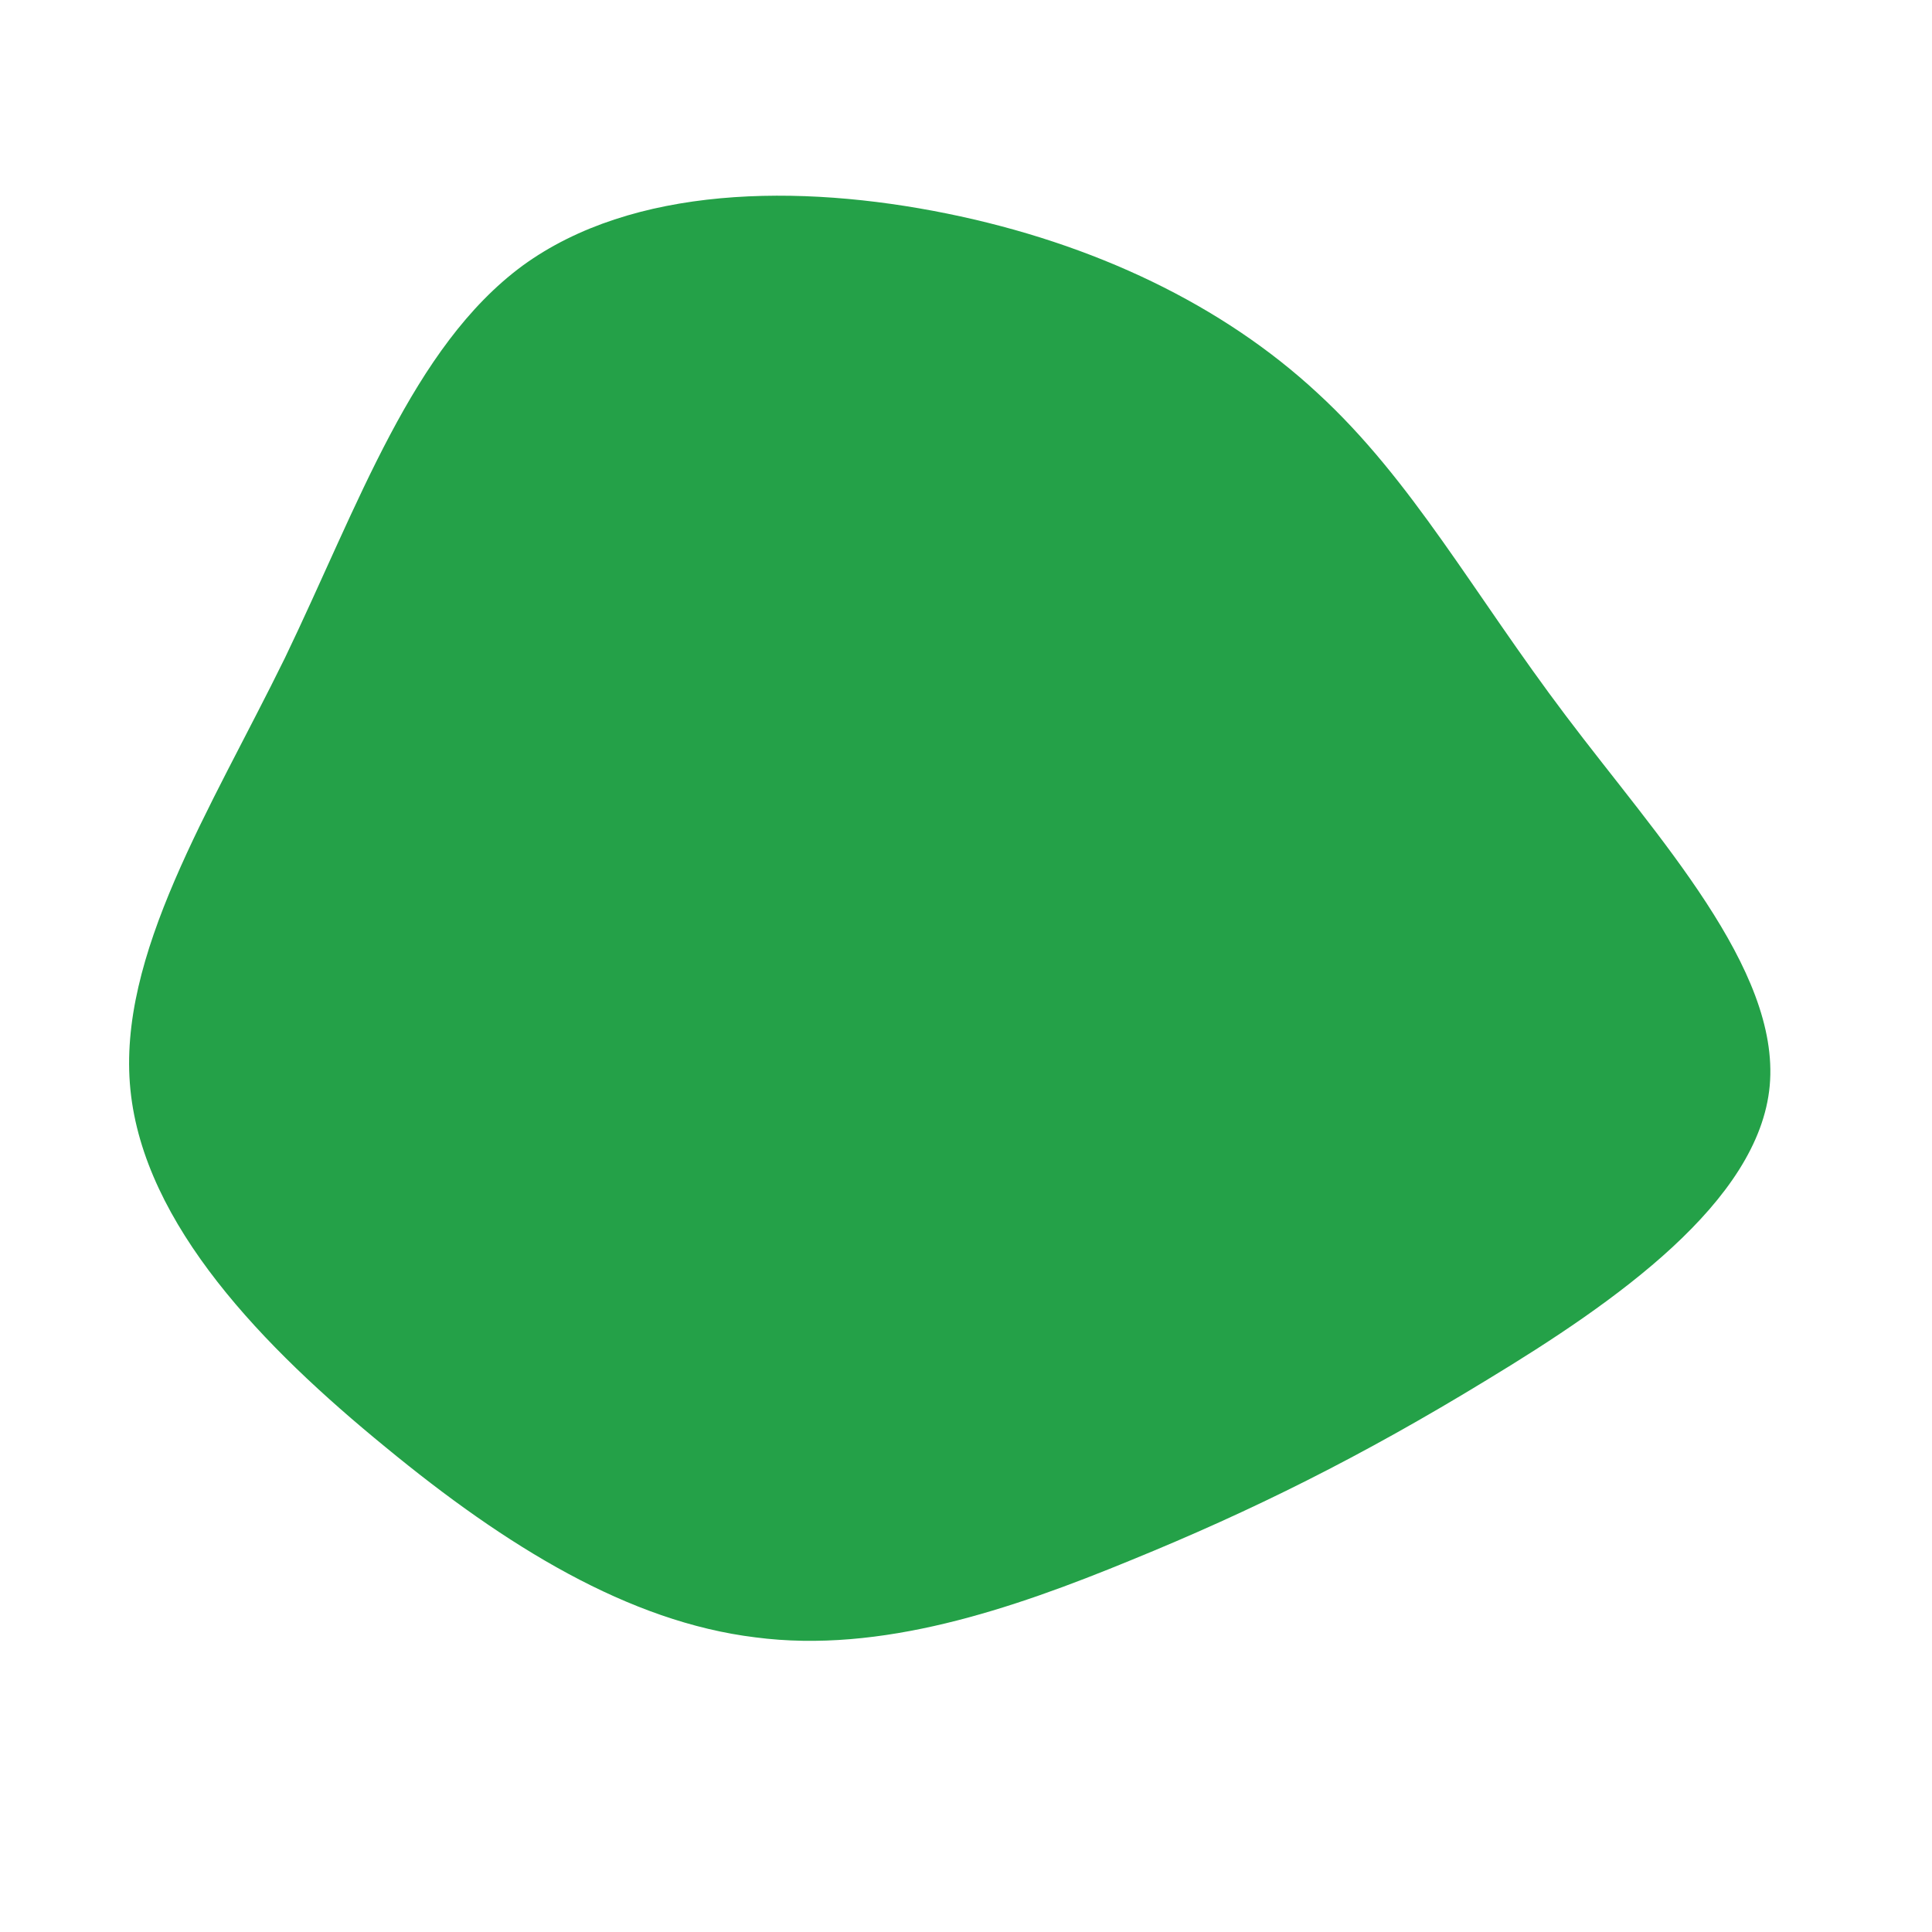
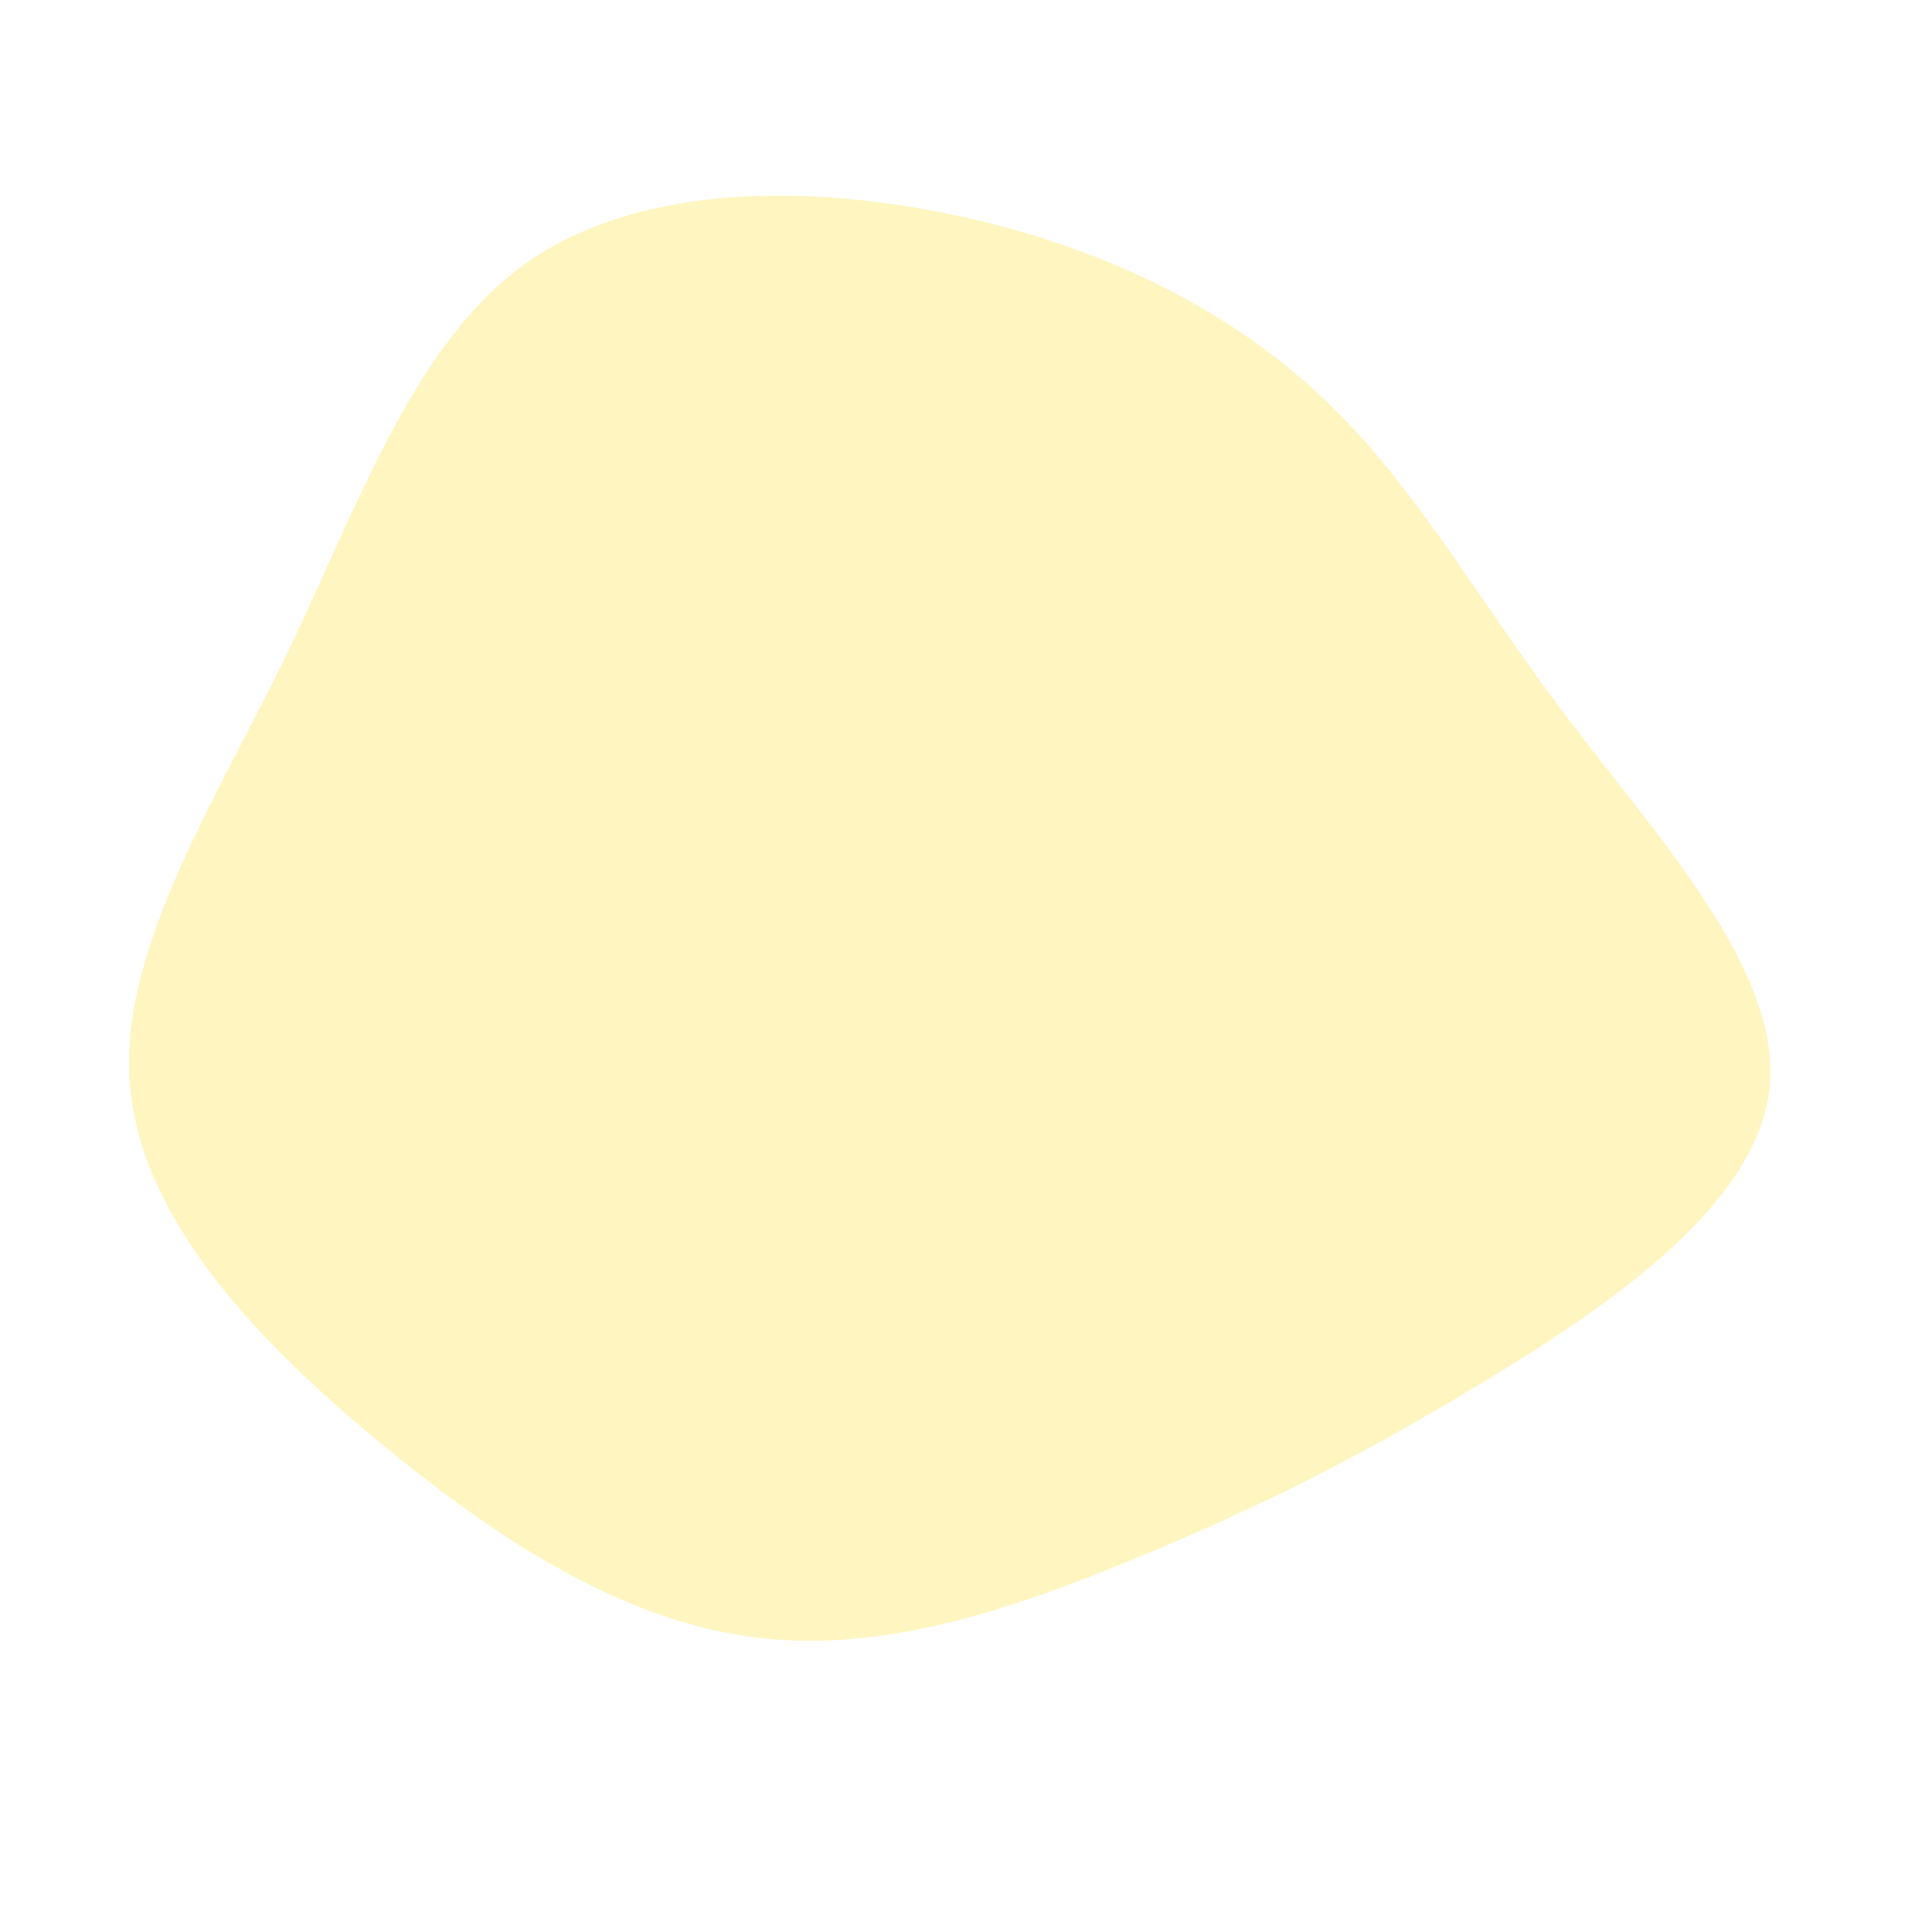
<svg xmlns="http://www.w3.org/2000/svg" viewBox="0 0 200 200">
-   <path fill="#24A148" d="M36.4,-59.3C46.2,-50.3,52.5,-38.6,62.1,-25.9C71.6,-13.3,84.3,0.3,83.2,12.4C82.1,24.4,67.2,34.8,54,42.8C40.9,50.8,29.6,56.4,17.1,61.5C4.7,66.6,-8.8,71.2,-21.8,69.5C-34.9,67.9,-47.6,60.1,-60.1,49.8C-72.7,39.5,-85.1,26.8,-86.5,12.8C-87.9,-1.1,-78.2,-16.2,-70.5,-31.9C-62.9,-47.7,-57.3,-64.1,-45.9,-72.5C-34.5,-80.8,-17.3,-81,-2,-77.9C13.3,-74.8,26.6,-68.4,36.4,-59.3Z" transform="translate(100 100)" />
+   <path fill="#fff5c0" d="M36.4,-59.3C46.2,-50.3,52.5,-38.6,62.1,-25.9C71.6,-13.3,84.3,0.3,83.2,12.4C82.1,24.4,67.2,34.8,54,42.8C40.9,50.8,29.6,56.4,17.1,61.5C4.7,66.6,-8.8,71.2,-21.8,69.5C-34.9,67.9,-47.6,60.1,-60.1,49.8C-72.7,39.5,-85.1,26.8,-86.5,12.8C-87.9,-1.1,-78.2,-16.2,-70.5,-31.9C-62.9,-47.7,-57.3,-64.1,-45.9,-72.5C-34.5,-80.8,-17.3,-81,-2,-77.9C13.3,-74.8,26.6,-68.4,36.4,-59.3Z" transform="translate(100 100)" />
</svg>
